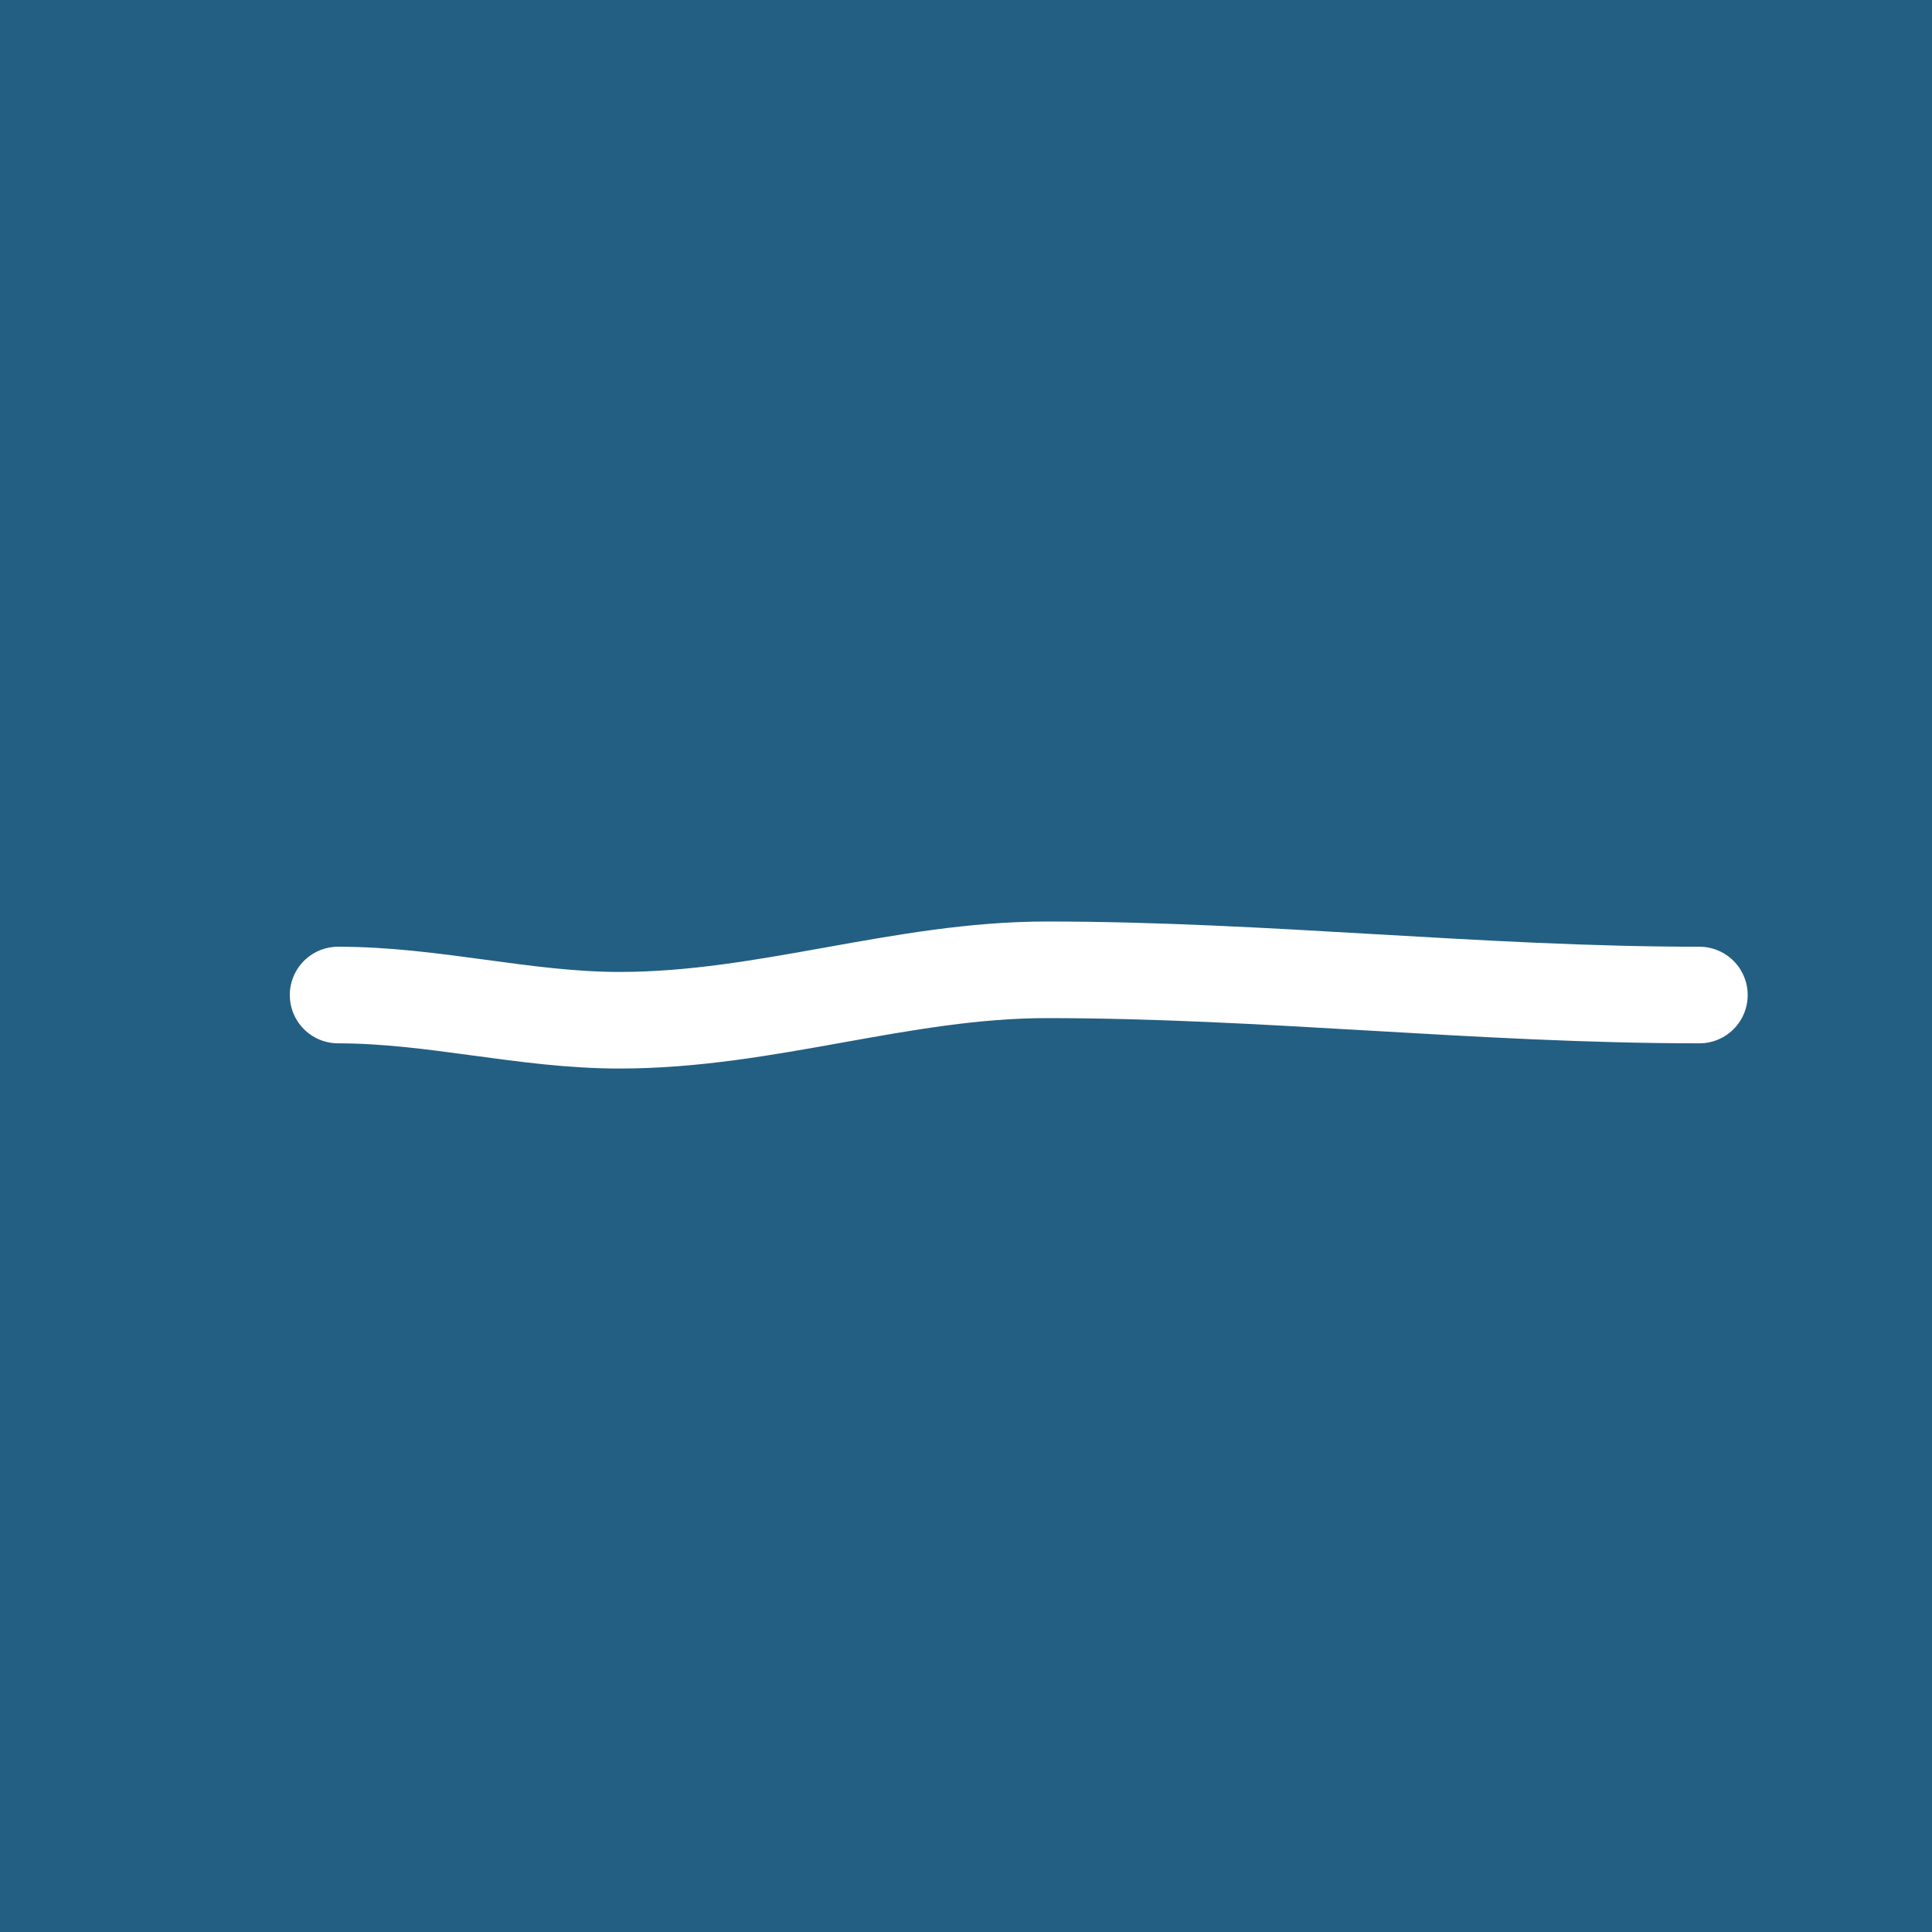
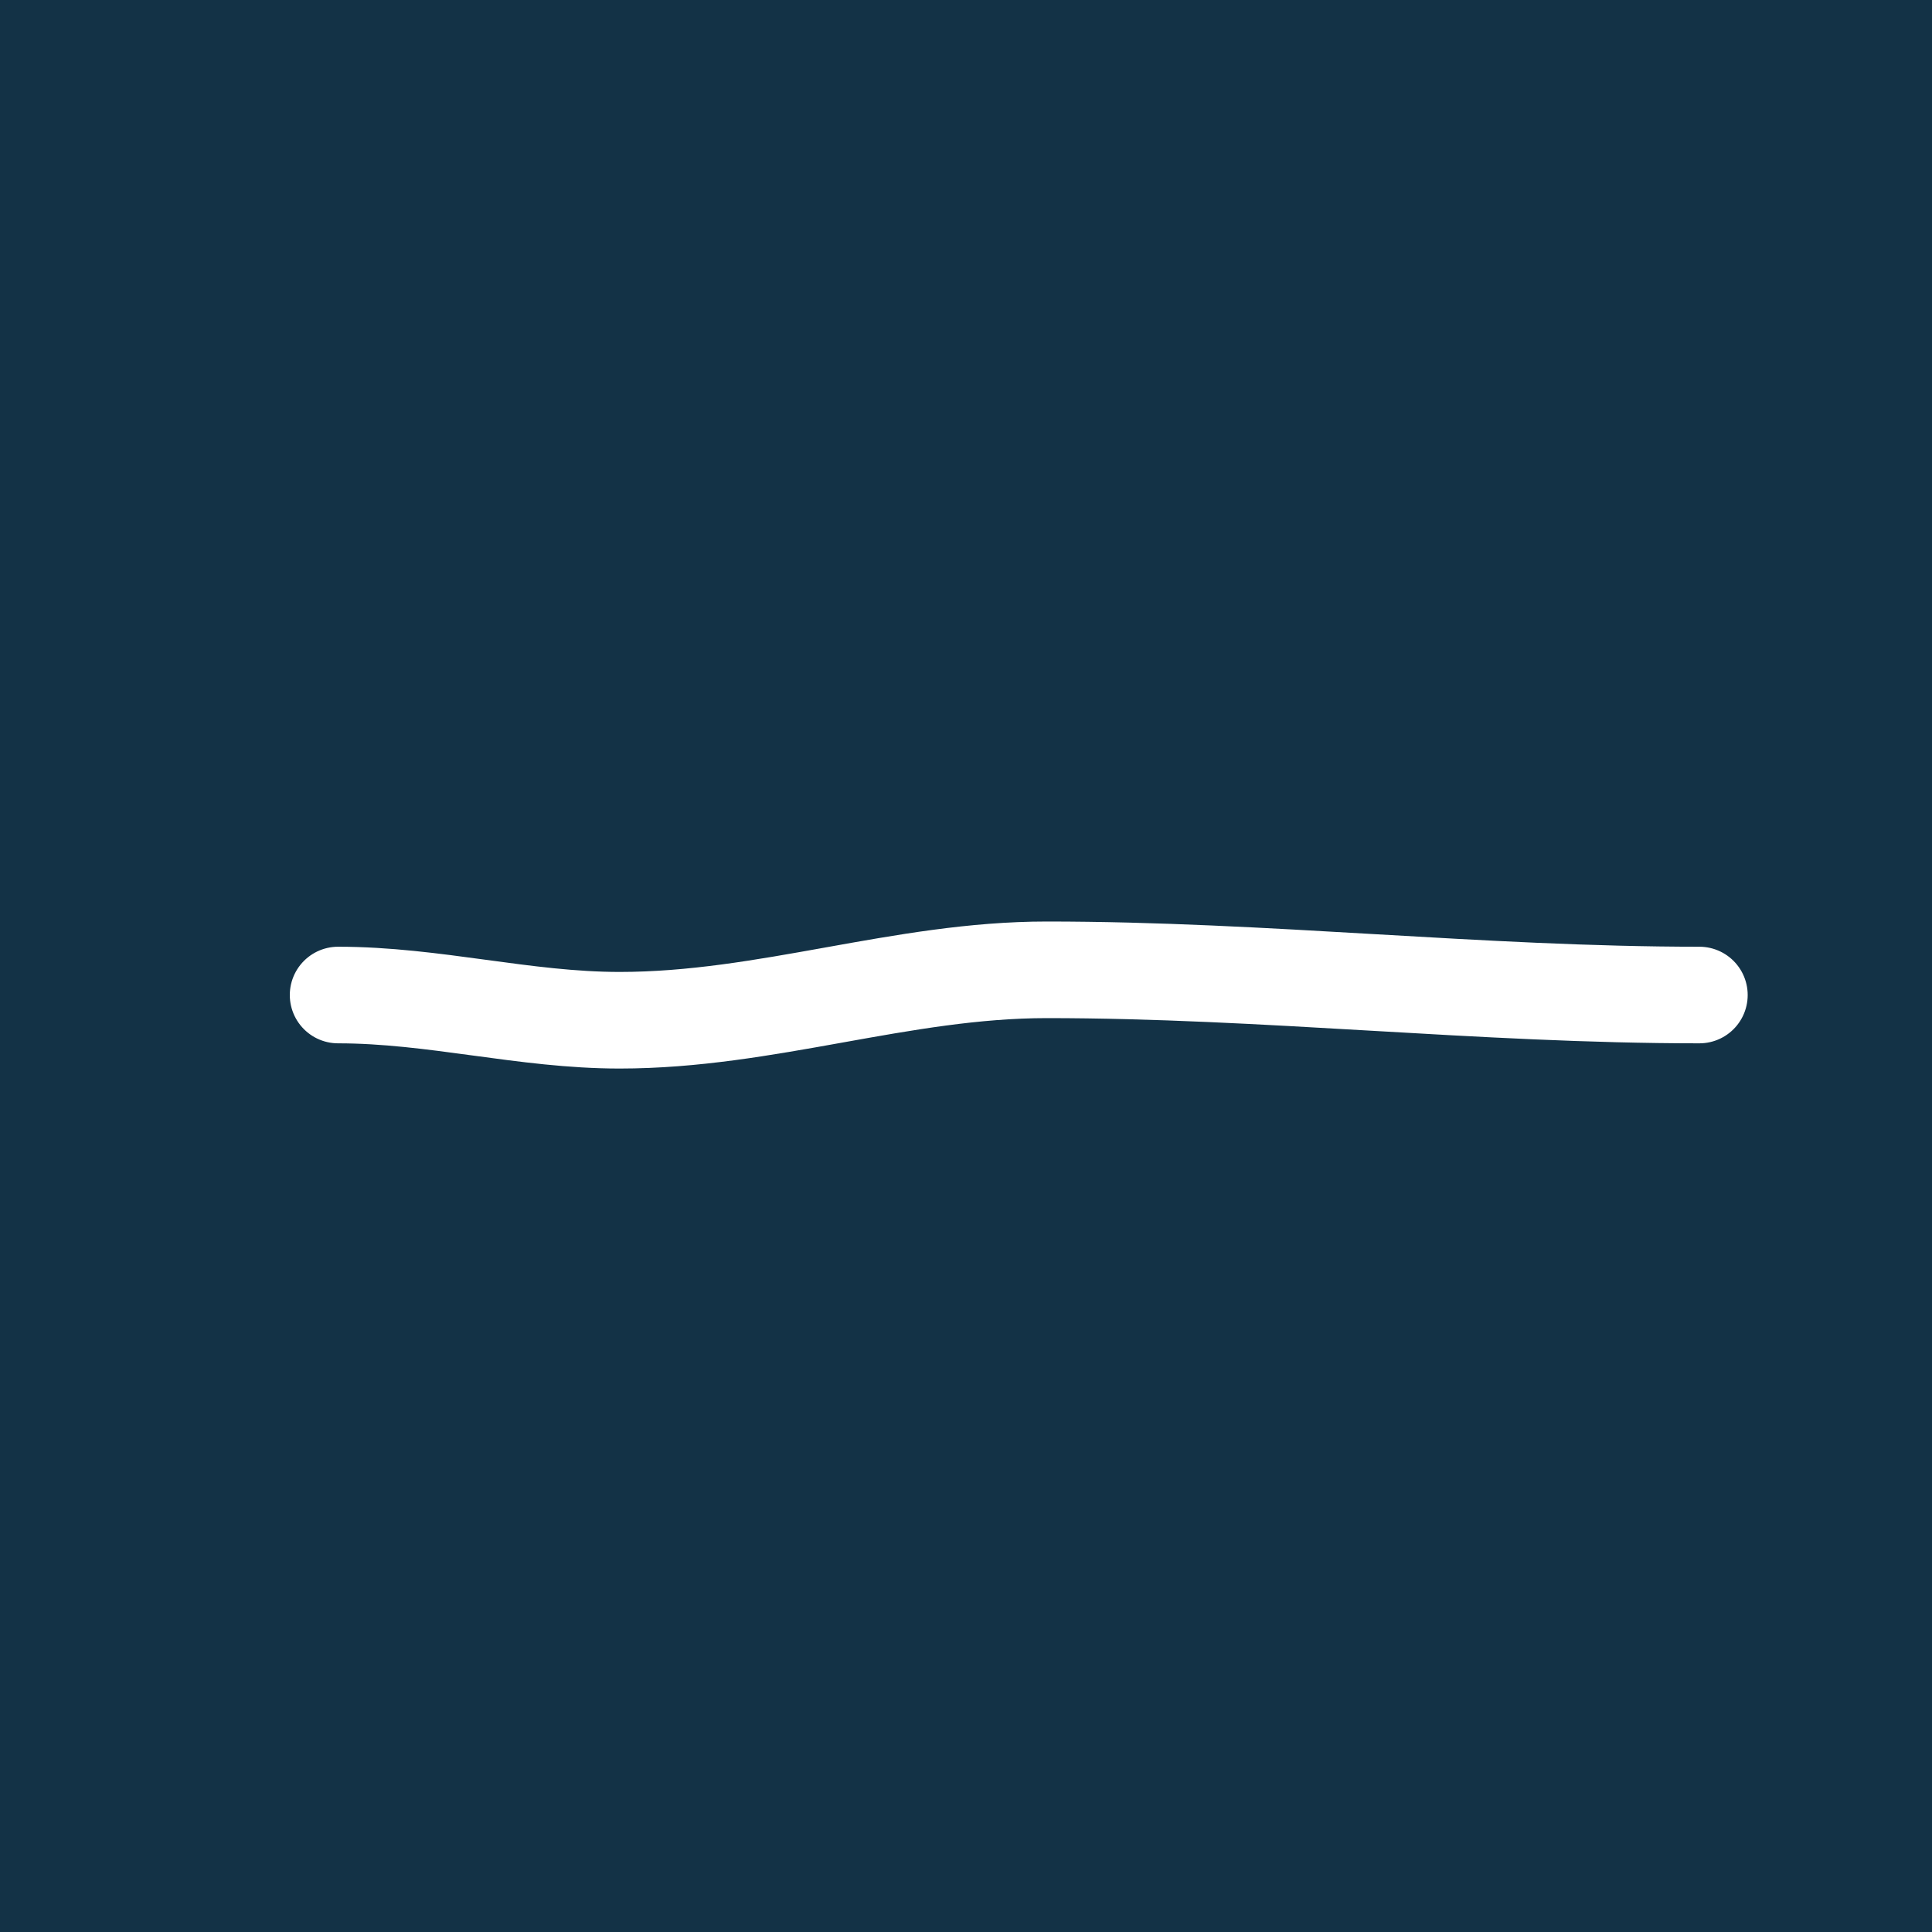
<svg xmlns="http://www.w3.org/2000/svg" width="40" height="40" viewBox="0 0 40 40" fill="none">
-   <rect width="40" height="40" fill="#235f83" />
+   <rect width="40" height="40" fill="#133246" />
  <path d="M7 20.601C8.987 20.601 10.858 21.123 12.828 21.123C15.871 21.123 18.665 20.079 21.672 20.079C26.178 20.079 30.649 20.601 35.184 20.601" stroke="white" stroke-width="2" stroke-linecap="round" />
</svg>
